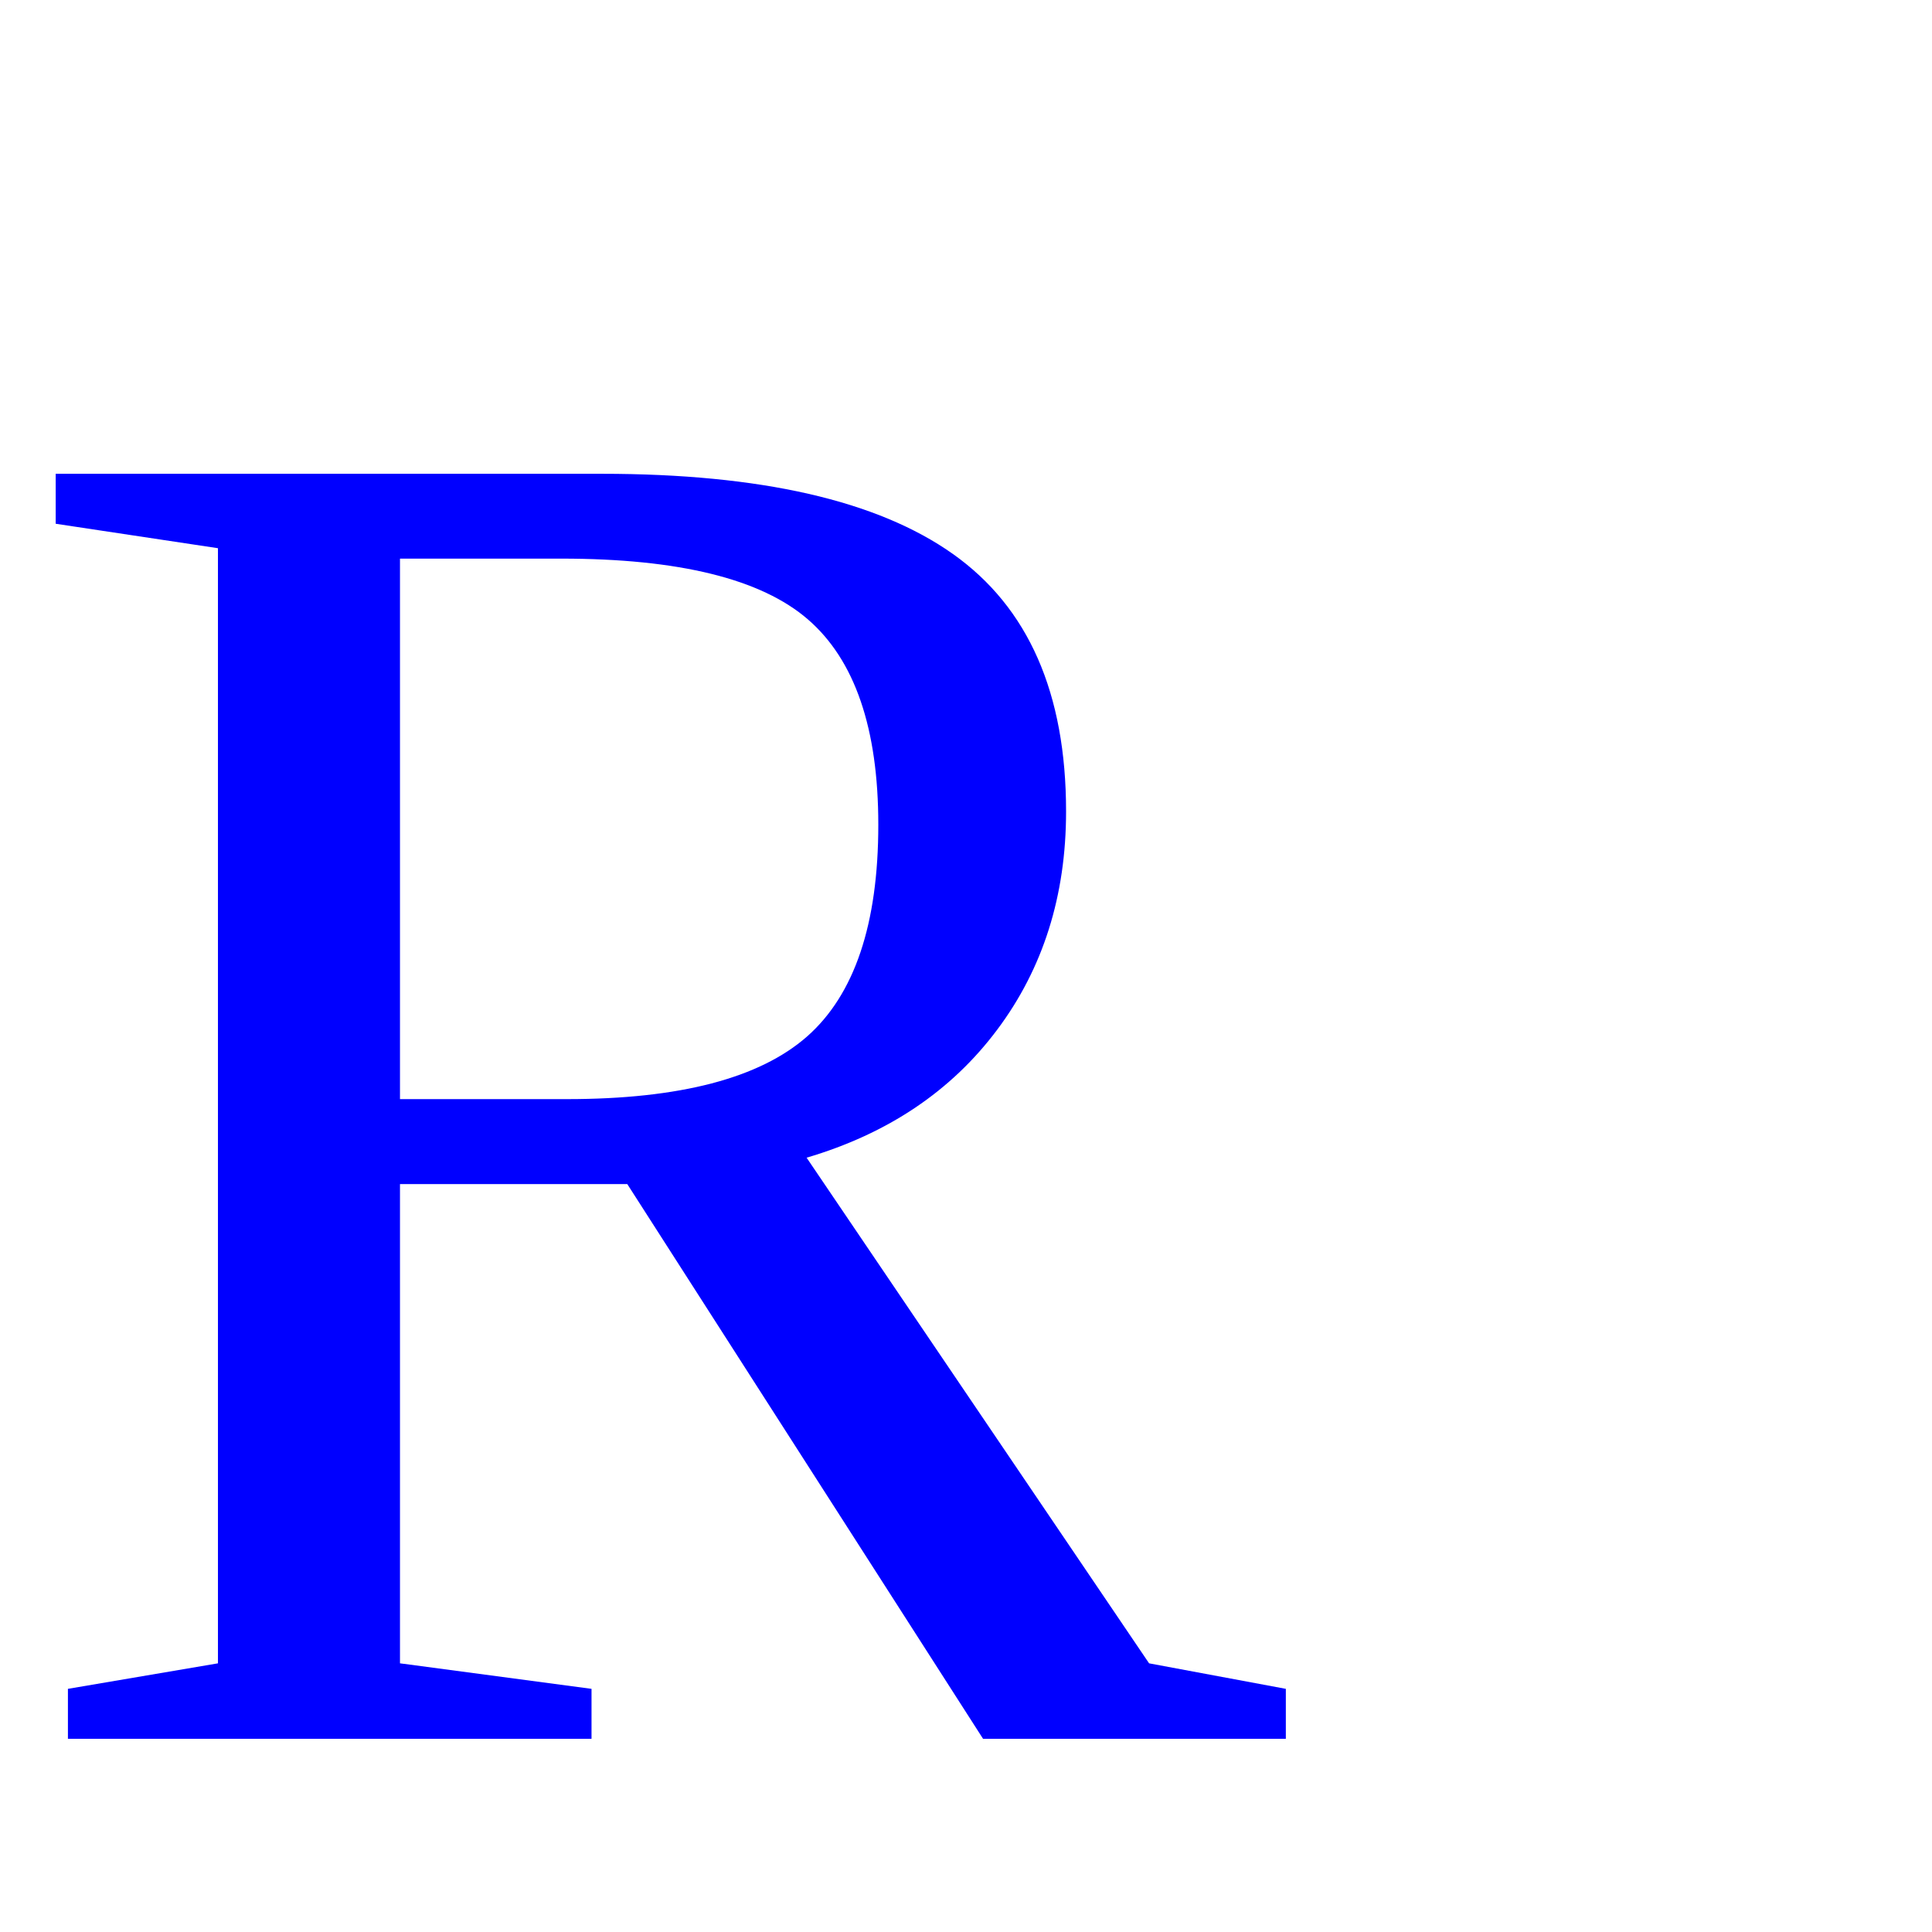
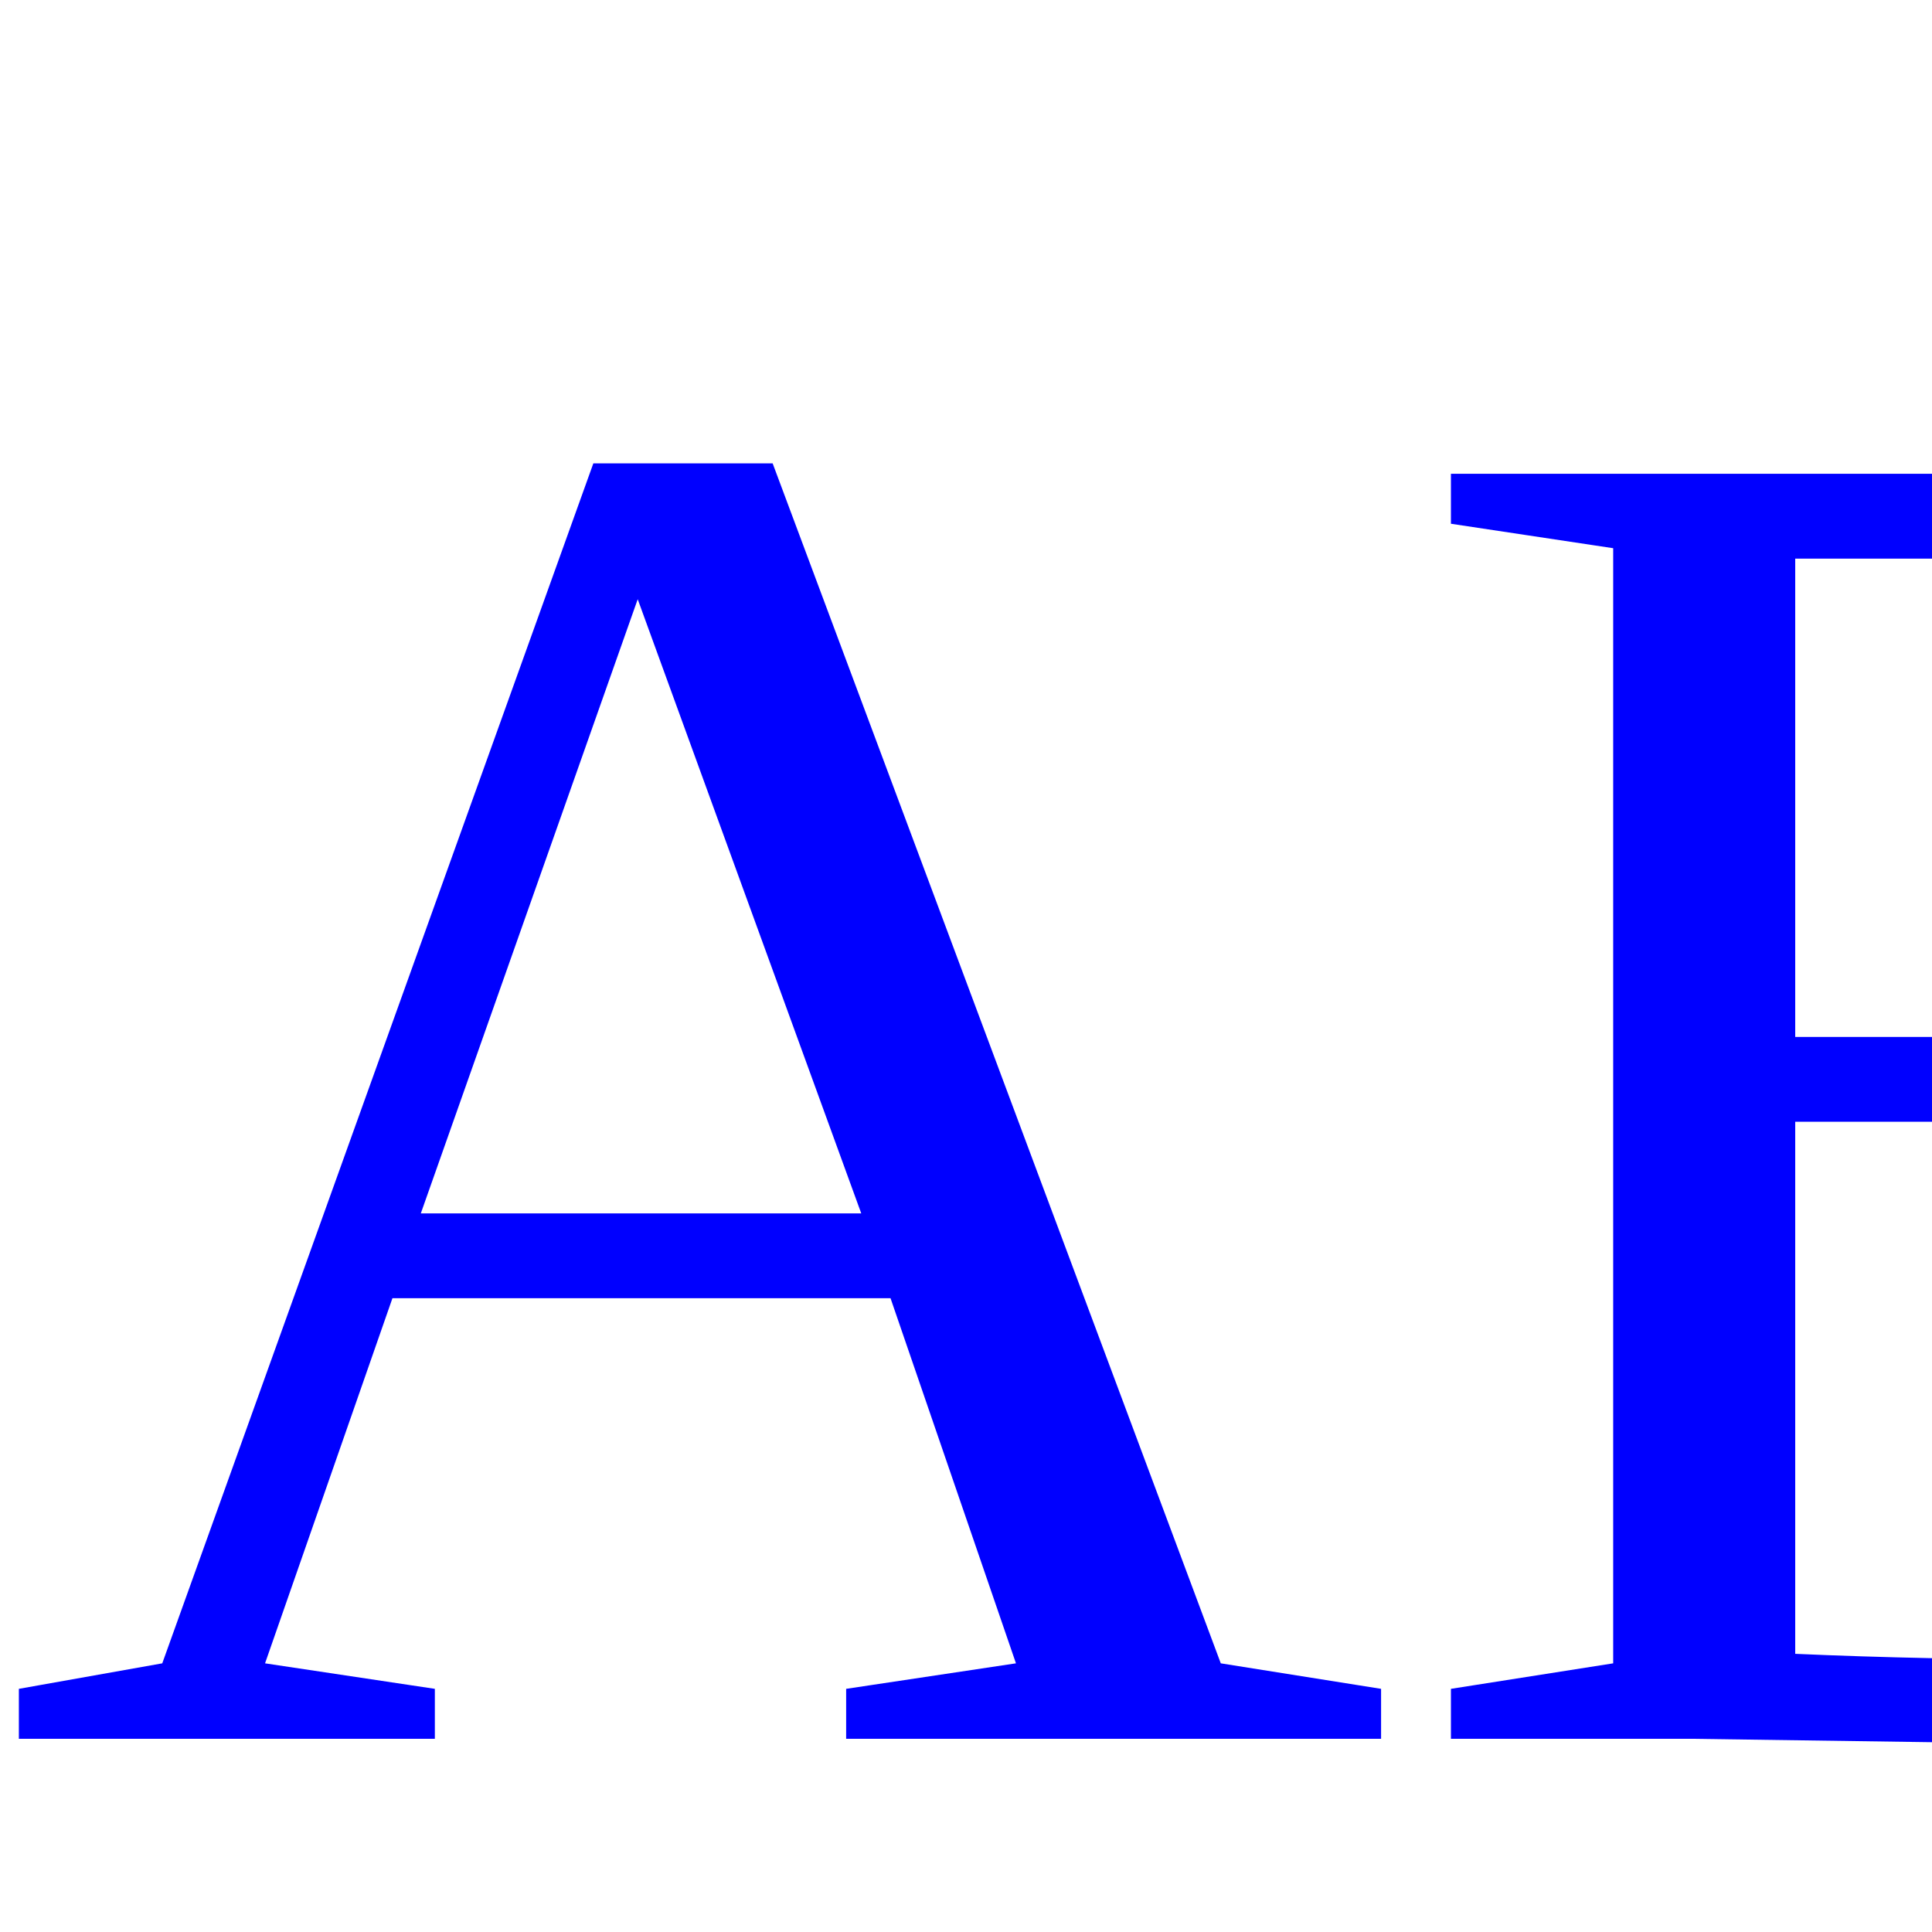
<svg xmlns="http://www.w3.org/2000/svg" viewBox="0 0 200 200">
  <text x="0" y="180" style="font-size:200px;                              font-family: 'Comic Sans MS', 'Comic Sans', 'Times New Roman';                              color: lime;                              fill: #0000ff;">
-     R
+     ABC
  </text>
</svg>
